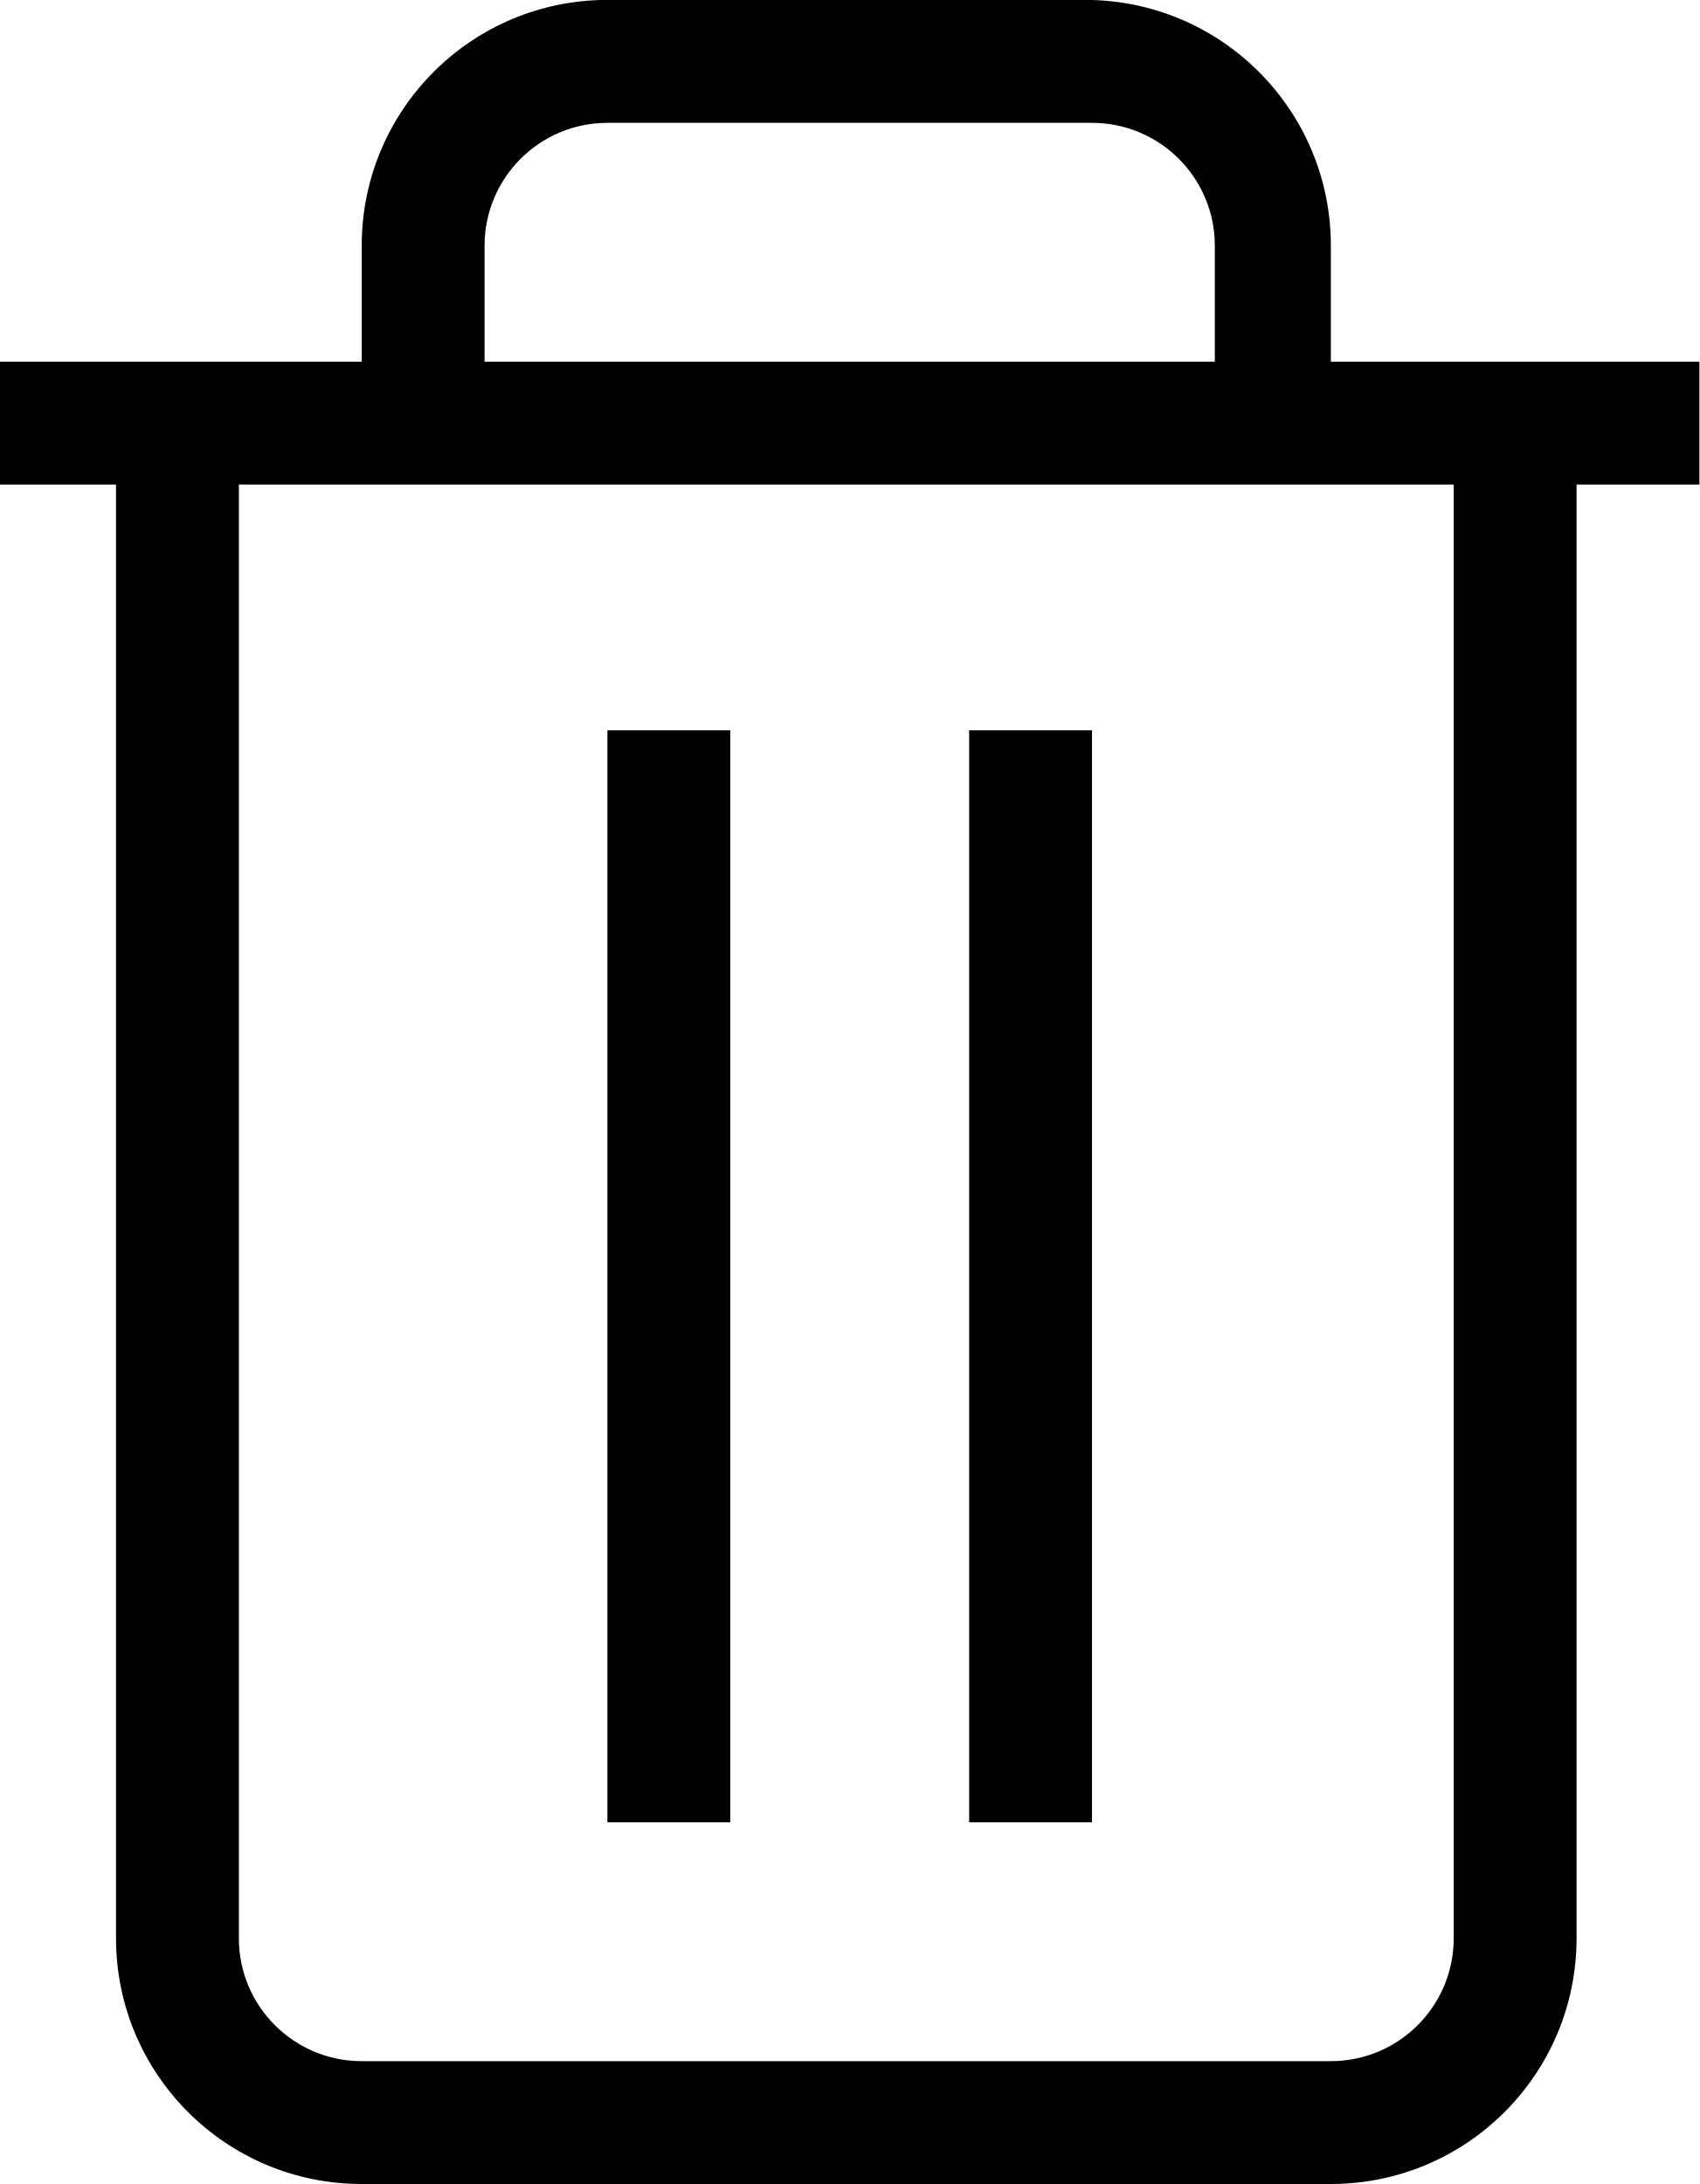
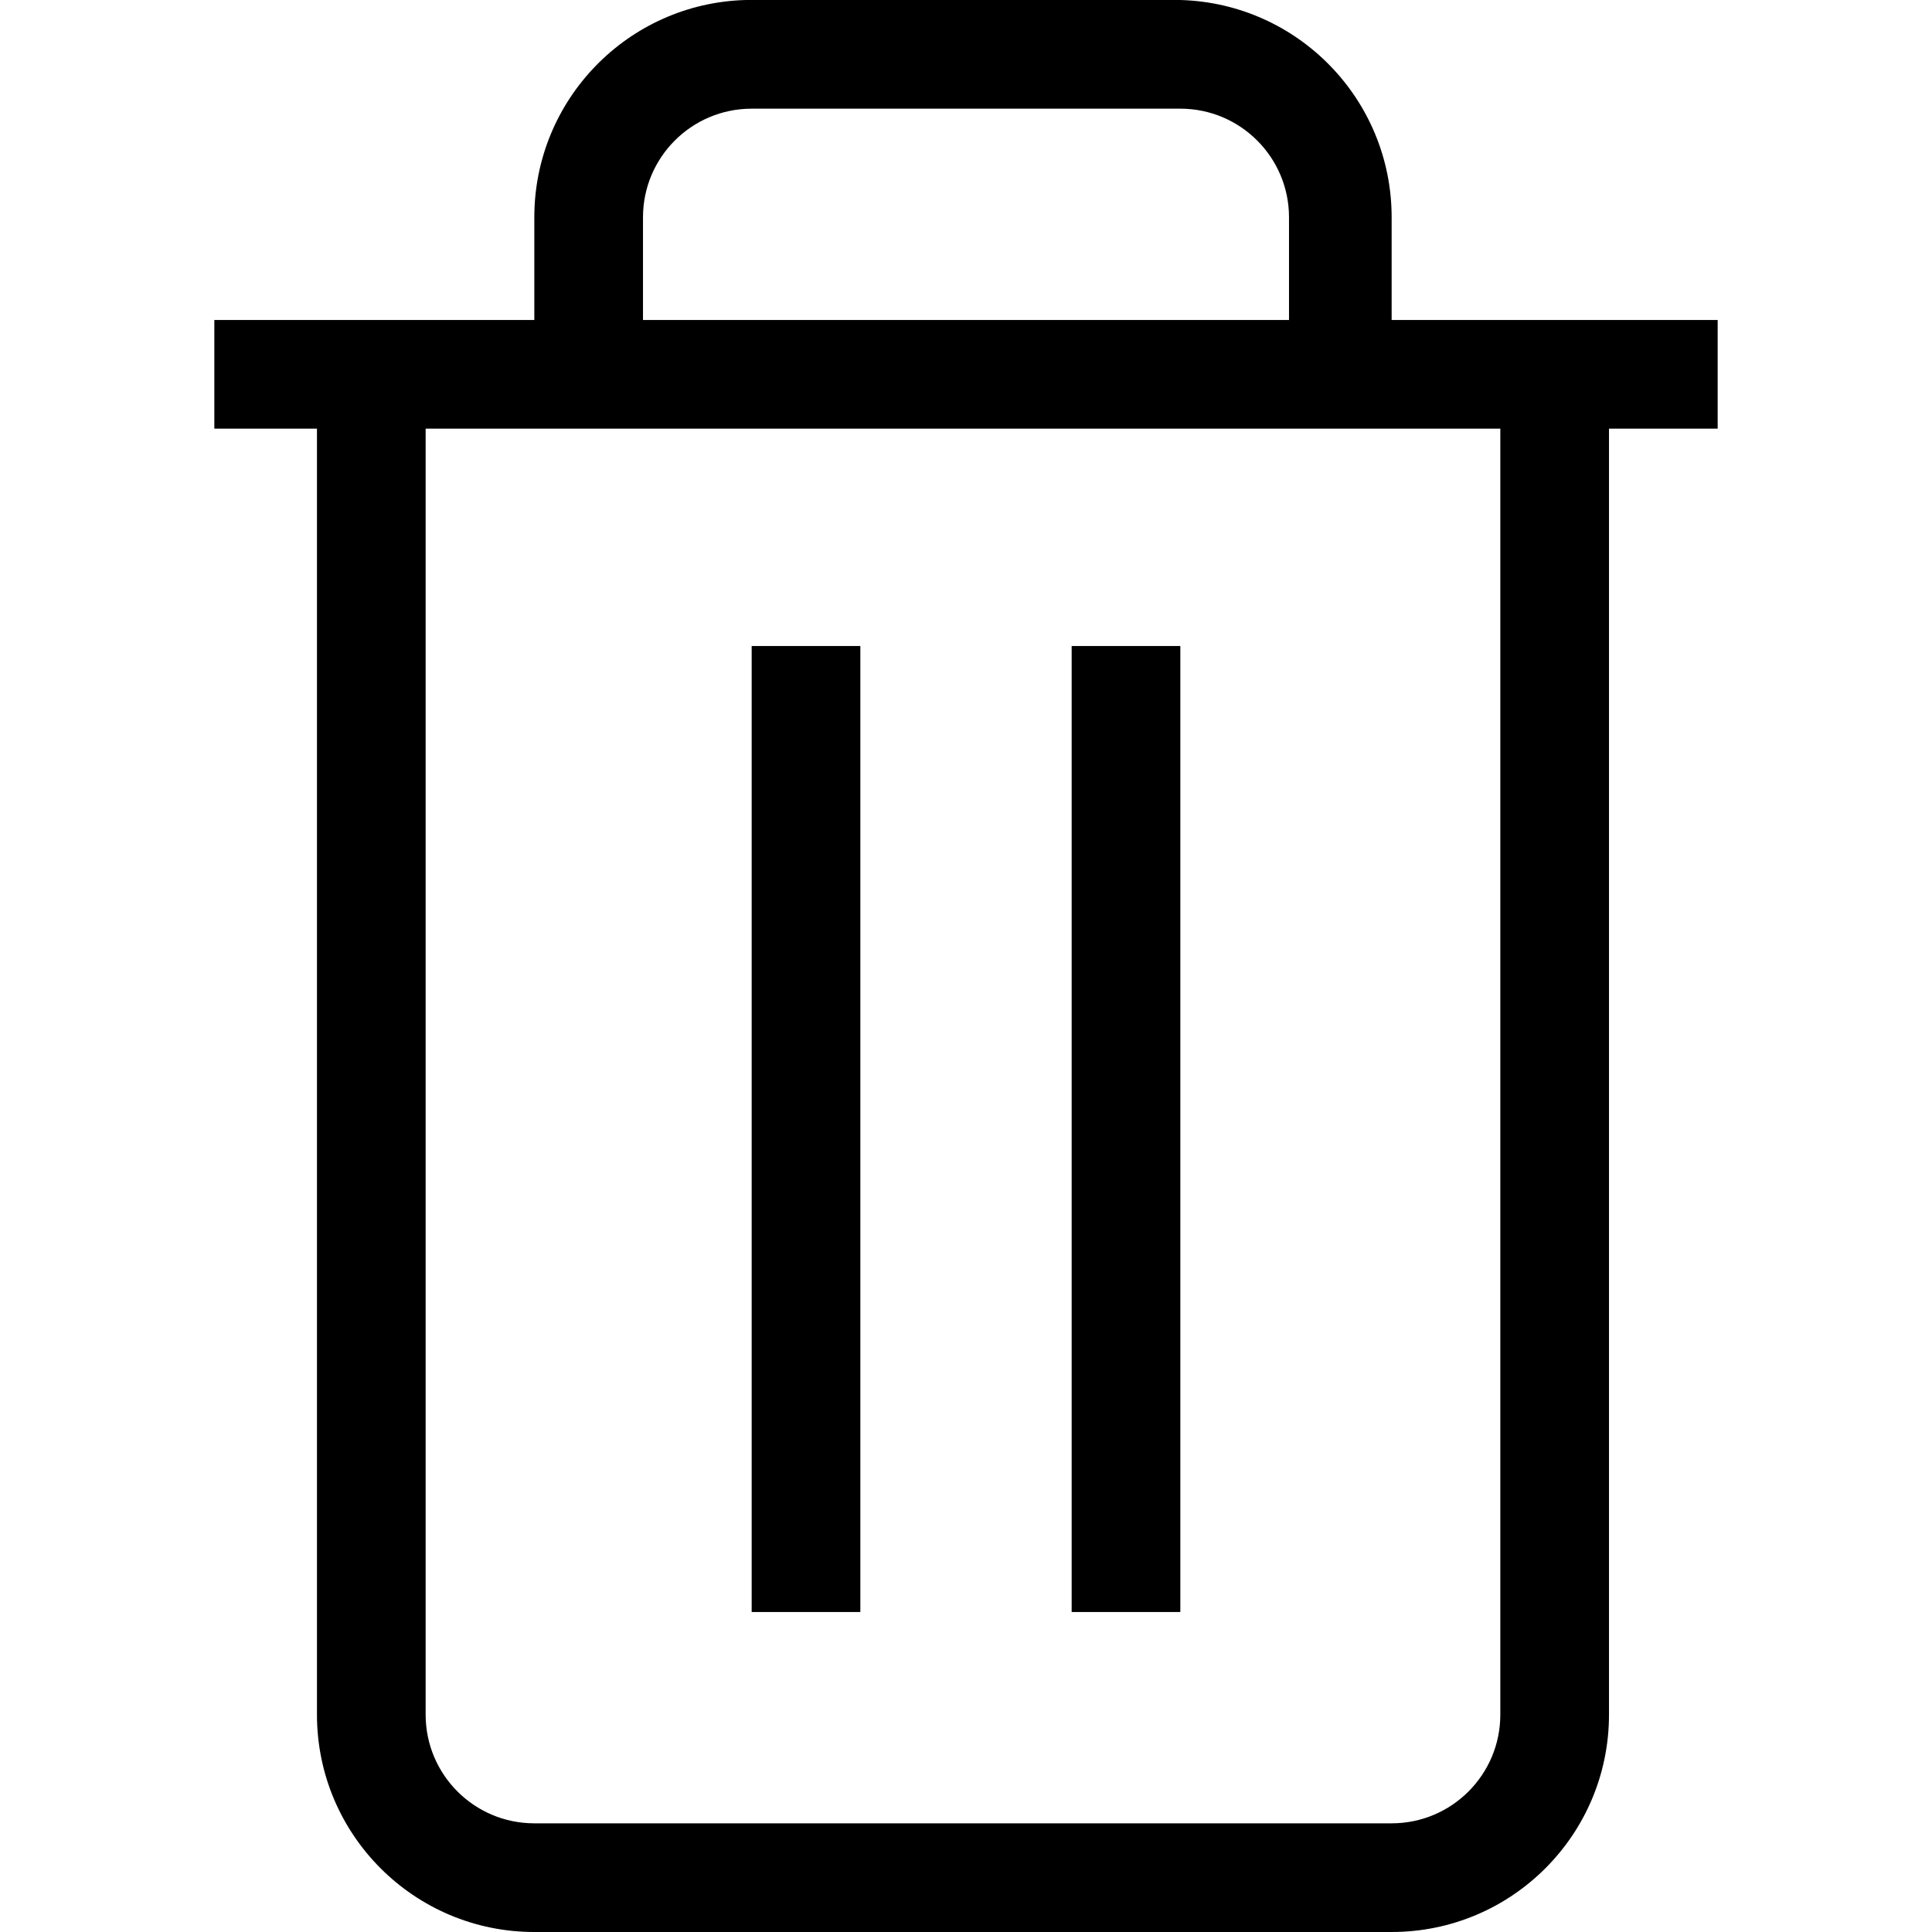
- <svg xmlns="http://www.w3.org/2000/svg" viewBox="0 0 24.9 32">
+ <svg xmlns="http://www.w3.org/2000/svg" width="16" height="16" viewBox="0 0 24.9 32">
  <rect x="14.2" y="10.7" width="1.8" height="16" />
  <rect x="8.9" y="10.7" width="1.8" height="16" />
  <path d="M23.1,5.3V3.6A3.6,3.6,0,0,0,19.6,0H12.4A3.6,3.6,0,0,0,8.9,3.6V5.3H3.6V7.1H5.3V28.4A3.6,3.6,0,0,0,8.9,32H23.1a3.6,3.6,0,0,0,3.6-3.6V7.1h1.8V5.3ZM10.7,3.6a1.8,1.8,0,0,1,1.8-1.8h7.1a1.8,1.8,0,0,1,1.8,1.8V5.3H10.7ZM24.9,28.4a1.8,1.8,0,0,1-1.8,1.8H8.9a1.8,1.8,0,0,1-1.8-1.8V7.1H24.9Z" transform="translate(-3.6)" />
</svg>
